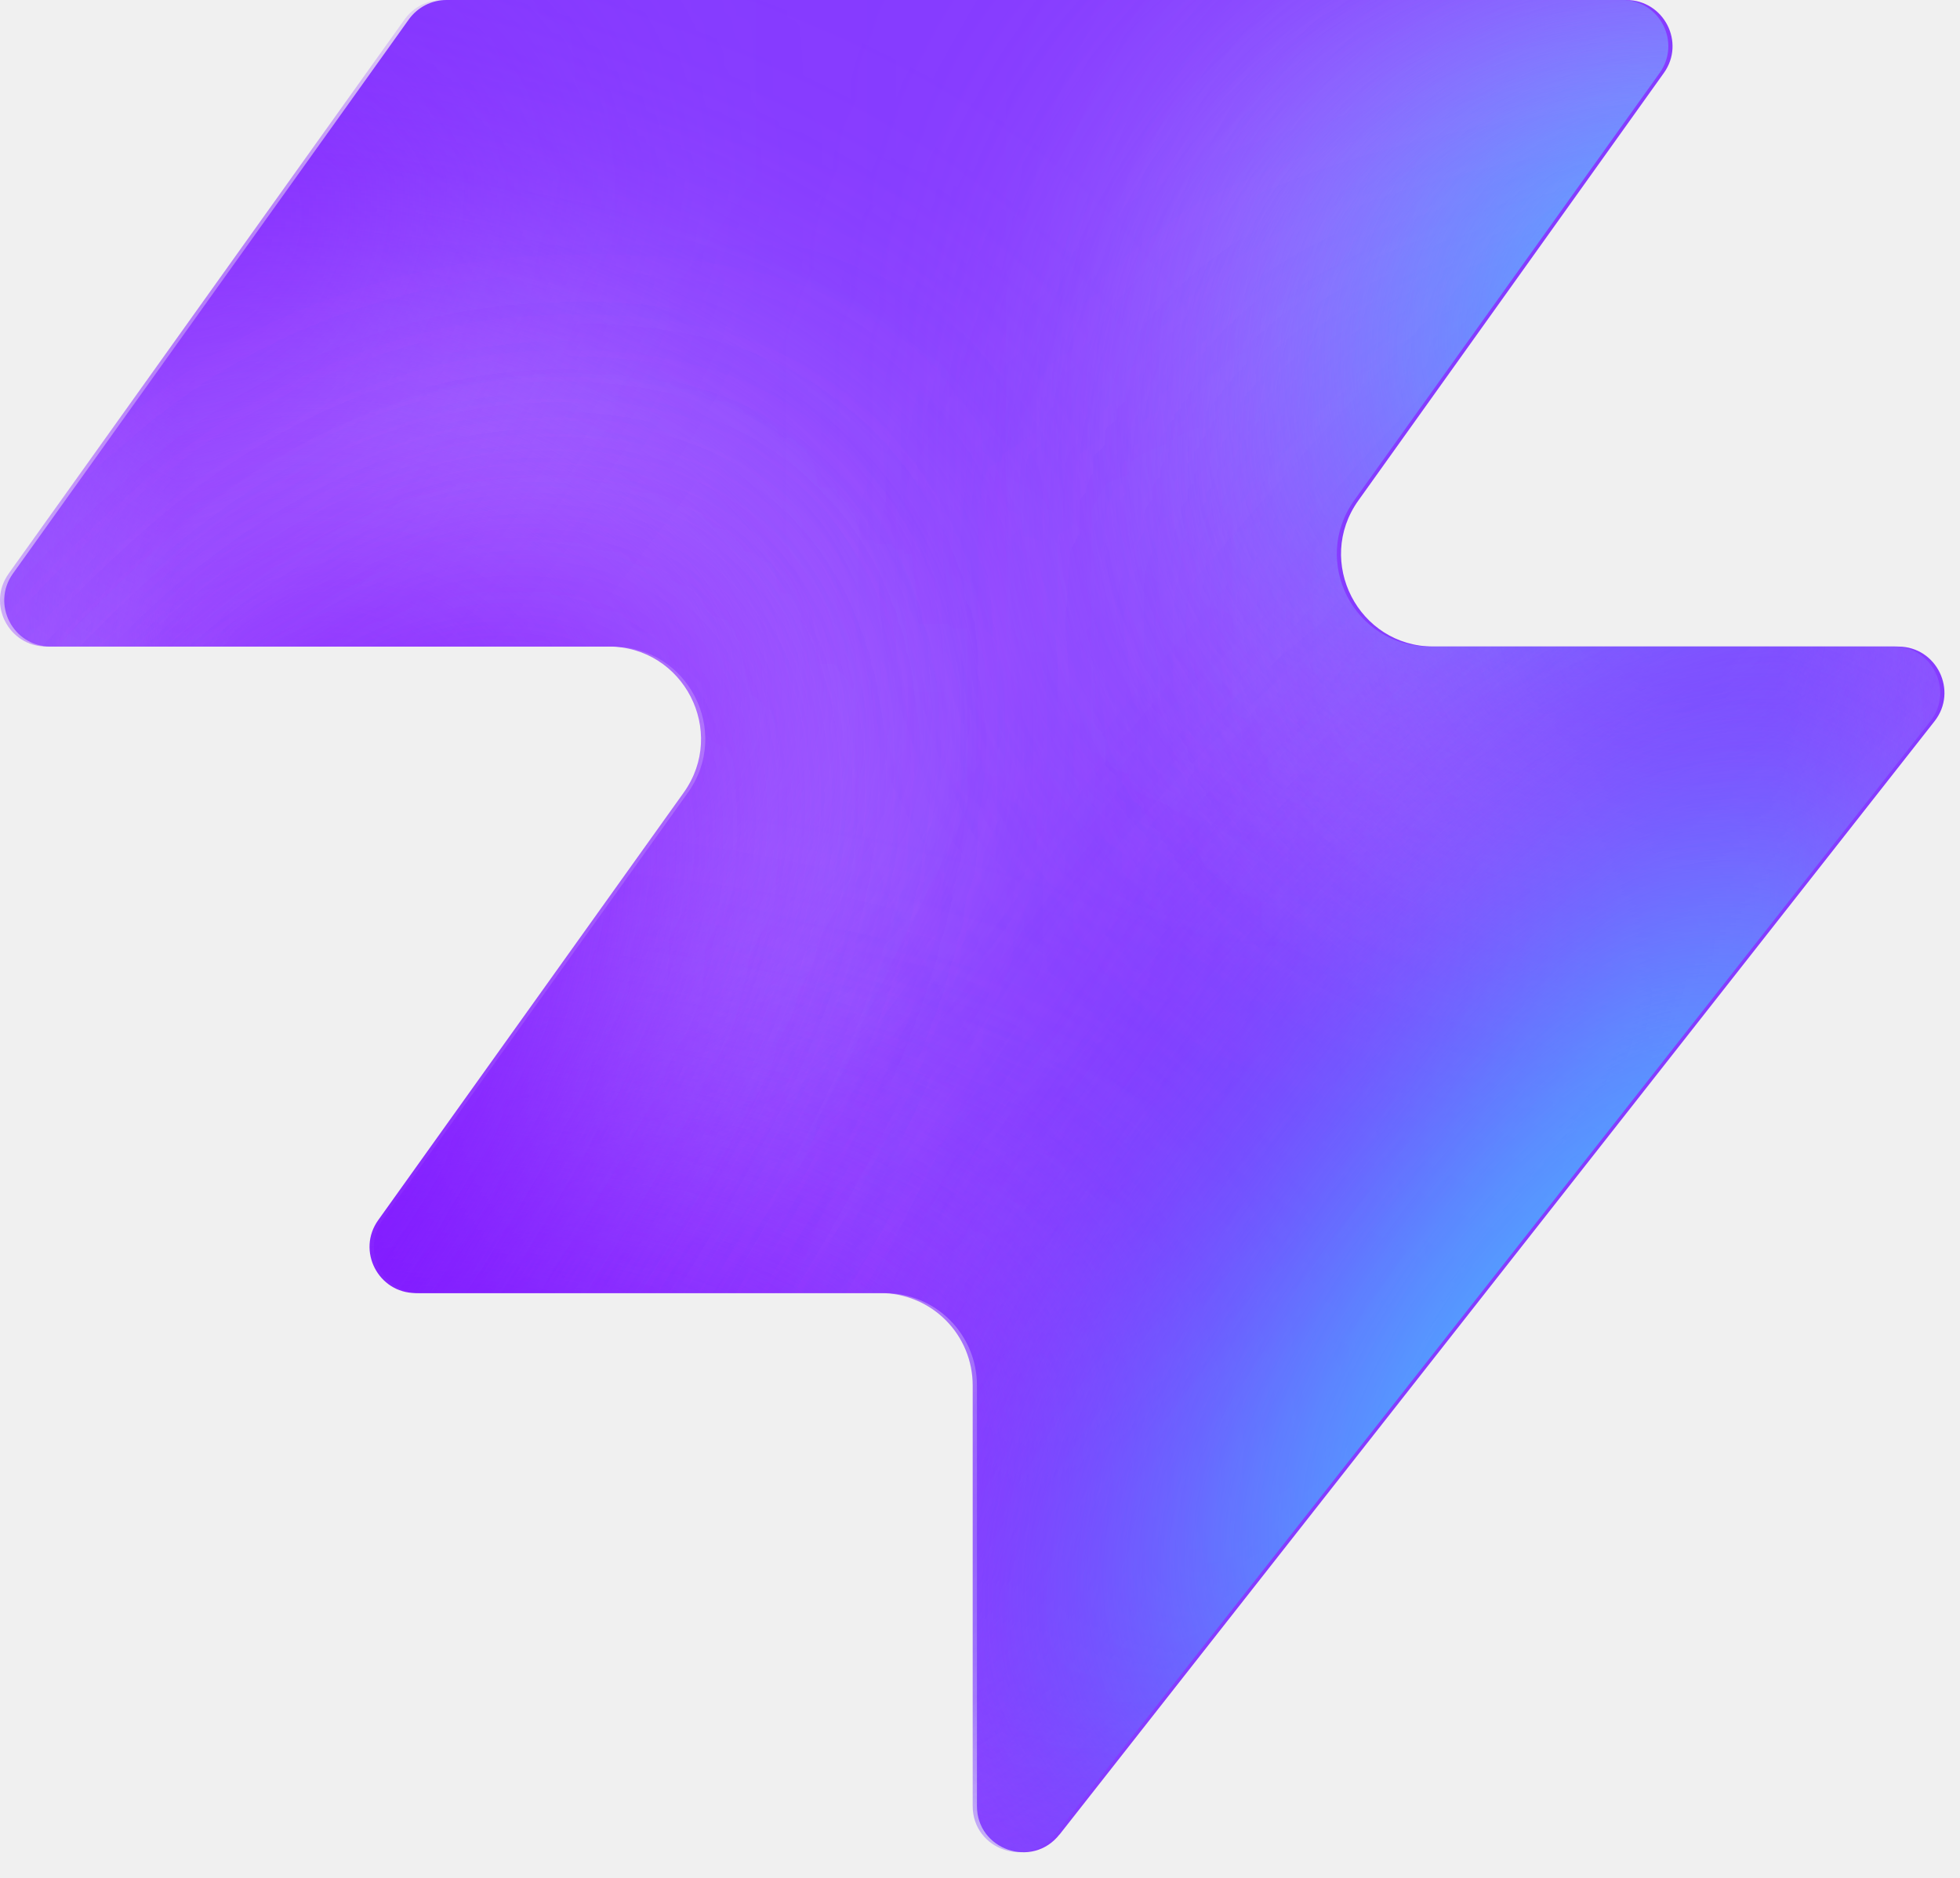
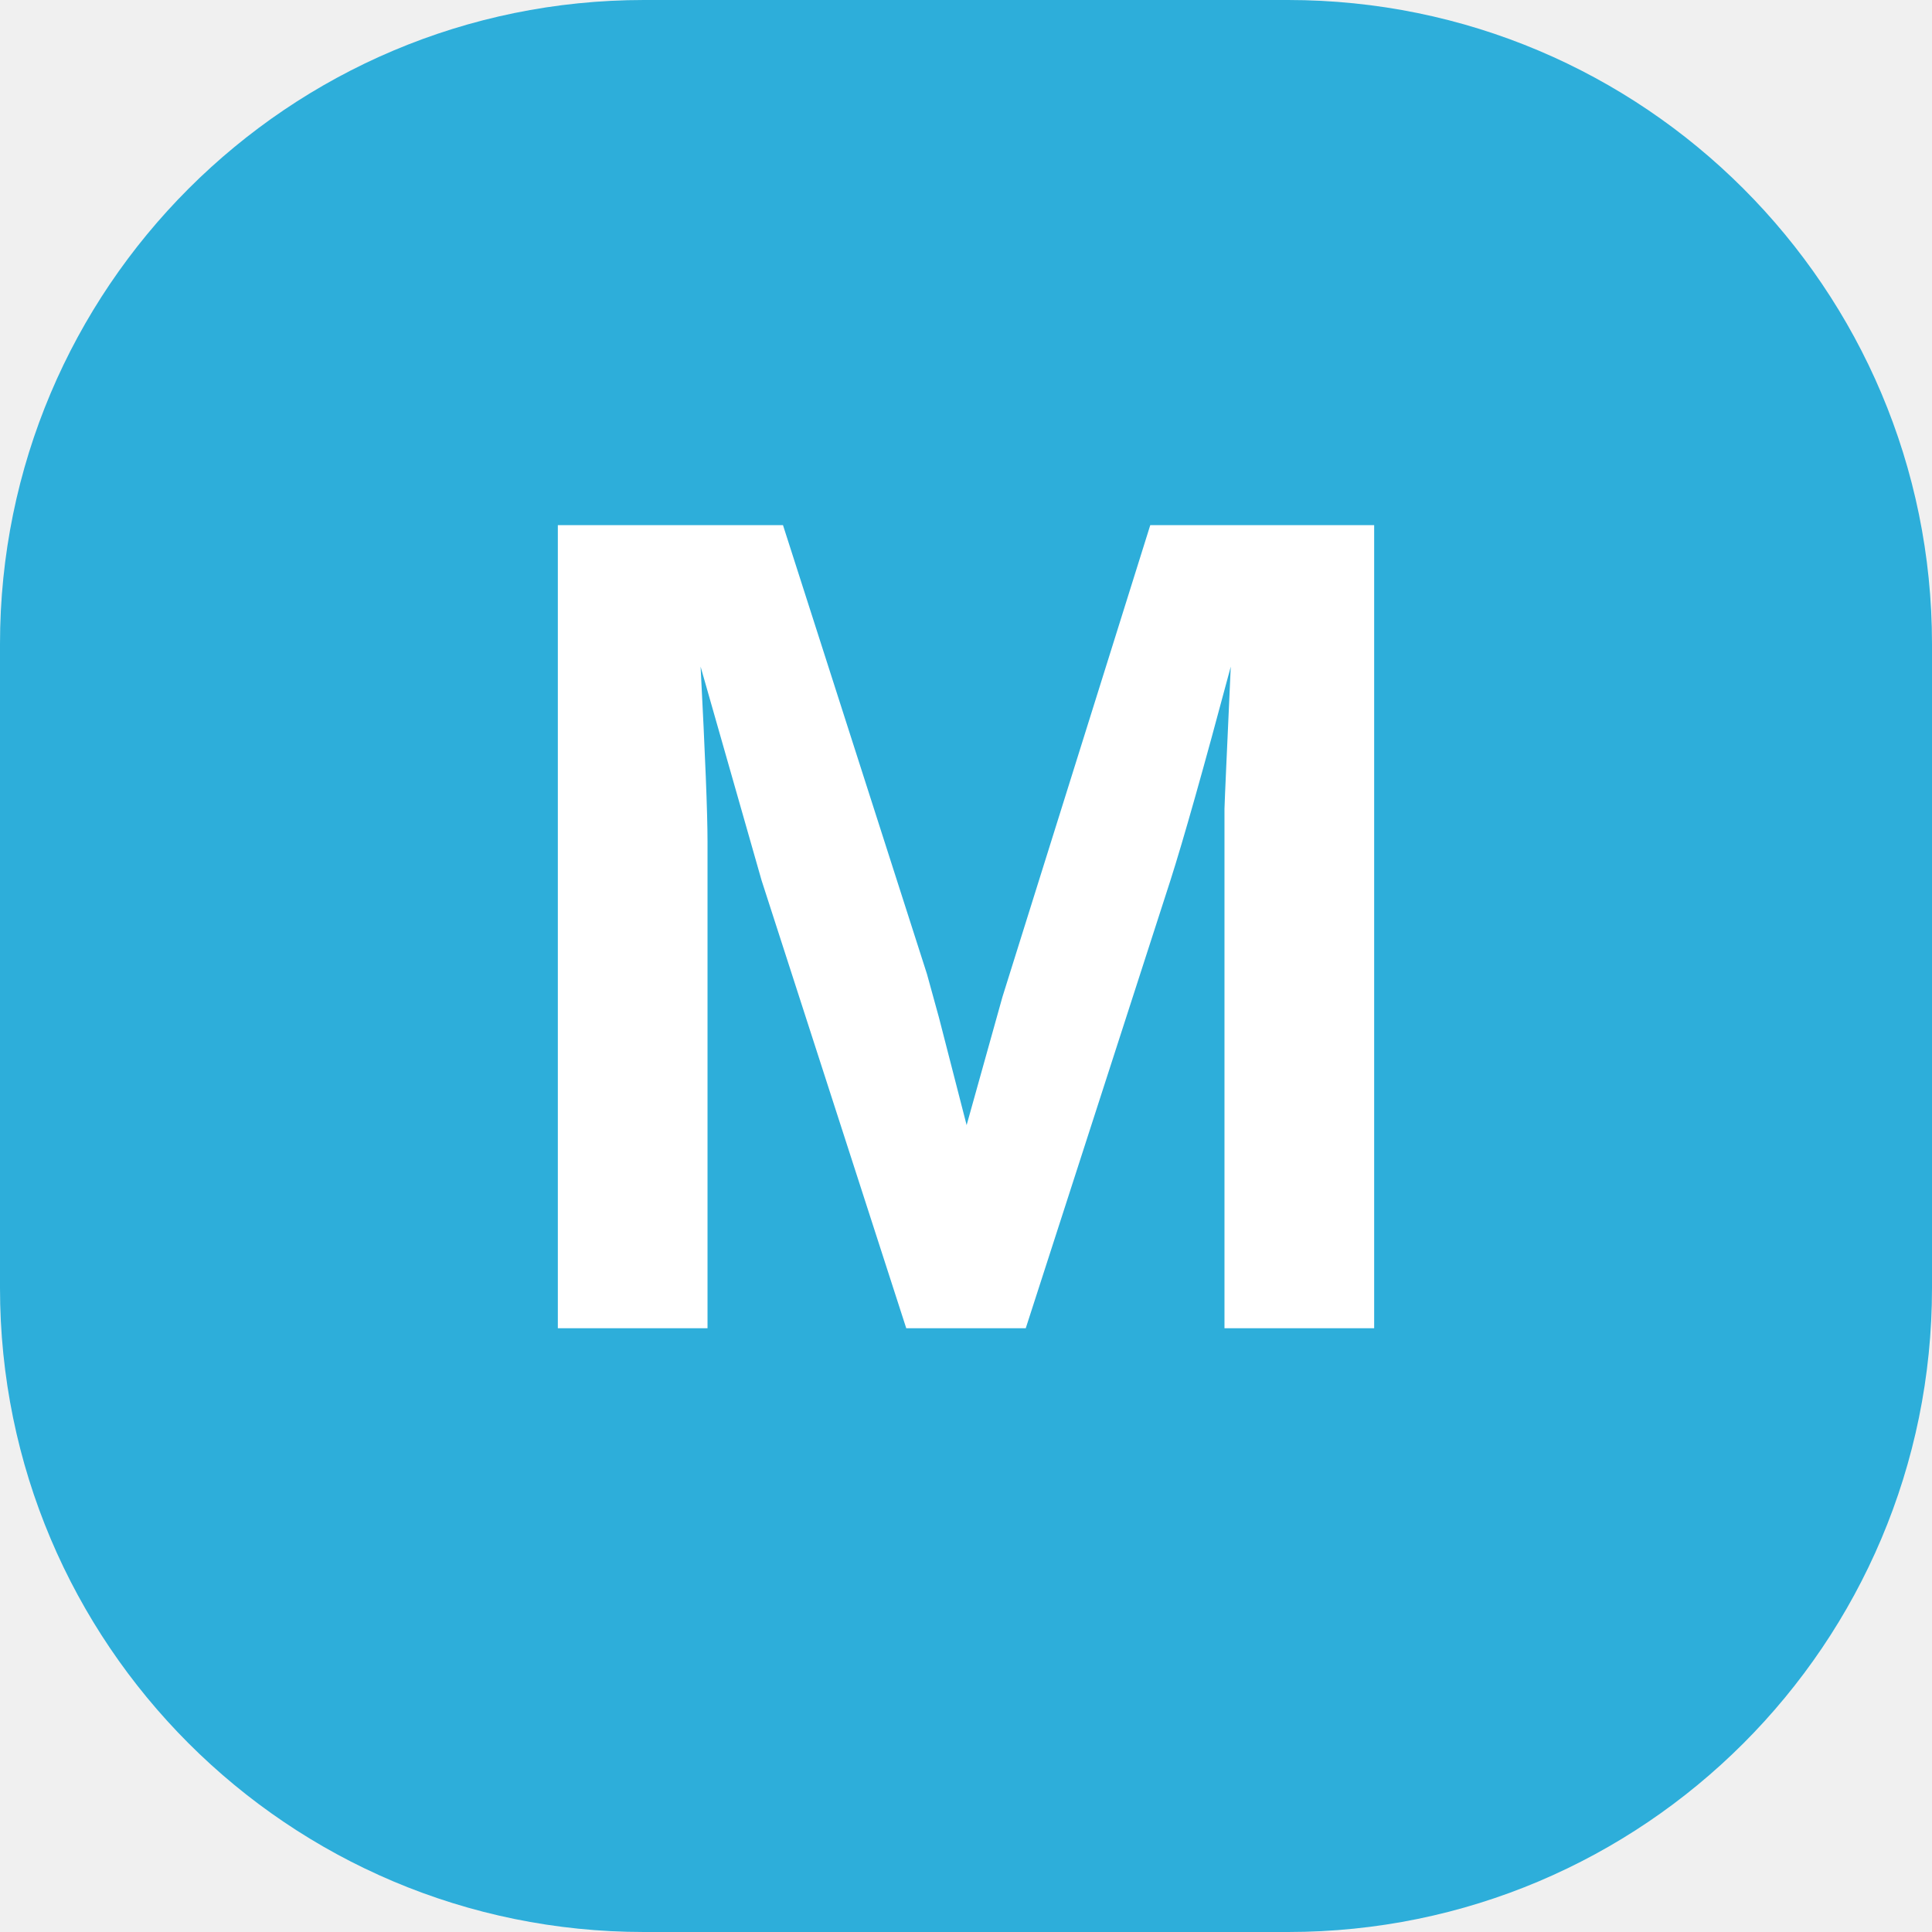
- <svg xmlns="http://www.w3.org/2000/svg" width="48" height="46" fill="none" viewBox="0 0 48 46">
-   <path fill="#863bff" d="M25.946 44.938c-.664.845-2.021.375-2.021-.698V33.937a2.26 2.26 0 0 0-2.262-2.262H10.287c-.92 0-1.456-1.04-.92-1.788l7.48-10.471c1.07-1.497 0-3.578-1.842-3.578H1.237c-.92 0-1.456-1.04-.92-1.788L10.013.474c.214-.297.556-.474.92-.474h28.894c.92 0 1.456 1.04.92 1.788l-7.48 10.471c-1.07 1.498 0 3.579 1.842 3.579h11.377c.943 0 1.473 1.088.89 1.83L25.947 44.94z" style="fill:#863bff;fill:color(display-p3 .525 .23 1);fill-opacity:1" />
-   <mask id="a" width="48" height="46" x="0" y="0" maskUnits="userSpaceOnUse" style="mask-type:alpha">
-     <path fill="#000" d="M25.842 44.938c-.664.844-2.021.375-2.021-.698V33.937a2.26 2.26 0 0 0-2.262-2.262H10.183c-.92 0-1.456-1.04-.92-1.788l7.48-10.471c1.07-1.498 0-3.579-1.842-3.579H1.133c-.92 0-1.456-1.04-.92-1.787L9.91.473c.214-.297.556-.474.92-.474h28.894c.92 0 1.456 1.04.92 1.788l-7.48 10.471c-1.07 1.498 0 3.578 1.842 3.578h11.377c.943 0 1.473 1.088.89 1.832L25.843 44.94z" style="fill:#000;fill-opacity:1" />
-   </mask>
-   <g mask="url(#a)">
-     <g filter="url(#b)">
-       <ellipse cx="5.508" cy="14.704" fill="#ede6ff" rx="5.508" ry="14.704" style="fill:#ede6ff;fill:color(display-p3 .927 .903 1);fill-opacity:1" transform="matrix(.00324 1 1 -.00324 -4.47 31.516)" />
-     </g>
-     <g filter="url(#c)">
-       <ellipse cx="10.399" cy="29.851" fill="#ede6ff" rx="10.399" ry="29.851" style="fill:#ede6ff;fill:color(display-p3 .927 .903 1);fill-opacity:1" transform="matrix(.00324 1 1 -.00324 -39.328 7.883)" />
-     </g>
-     <g filter="url(#d)">
-       <ellipse cx="5.508" cy="30.487" fill="#7e14ff" rx="5.508" ry="30.487" style="fill:#7e14ff;fill:color(display-p3 .492 .077 1);fill-opacity:1" transform="rotate(89.814 -25.913 -14.639)scale(1 -1)" />
-     </g>
-     <g filter="url(#e)">
-       <ellipse cx="5.508" cy="30.599" fill="#7e14ff" rx="5.508" ry="30.599" style="fill:#7e14ff;fill:color(display-p3 .492 .077 1);fill-opacity:1" transform="rotate(89.814 -32.644 -3.334)scale(1 -1)" />
-     </g>
-     <g filter="url(#f)">
-       <ellipse cx="5.508" cy="30.599" fill="#7e14ff" rx="5.508" ry="30.599" style="fill:#7e14ff;fill:color(display-p3 .492 .077 1);fill-opacity:1" transform="matrix(.00324 1 1 -.00324 -34.34 30.47)" />
-     </g>
-     <g filter="url(#g)">
-       <ellipse cx="14.072" cy="22.078" fill="#ede6ff" rx="14.072" ry="22.078" style="fill:#ede6ff;fill:color(display-p3 .927 .903 1);fill-opacity:1" transform="rotate(93.35 24.506 48.493)scale(-1 1)" />
-     </g>
-     <g filter="url(#h)">
-       <ellipse cx="3.47" cy="21.501" fill="#7e14ff" rx="3.47" ry="21.501" style="fill:#7e14ff;fill:color(display-p3 .492 .077 1);fill-opacity:1" transform="rotate(89.009 28.708 47.59)scale(-1 1)" />
-     </g>
-     <g filter="url(#i)">
-       <ellipse cx="3.47" cy="21.501" fill="#7e14ff" rx="3.47" ry="21.501" style="fill:#7e14ff;fill:color(display-p3 .492 .077 1);fill-opacity:1" transform="rotate(89.009 28.708 47.59)scale(-1 1)" />
-     </g>
-     <g filter="url(#j)">
-       <ellipse cx=".387" cy="8.972" fill="#7e14ff" rx="4.407" ry="29.108" style="fill:#7e14ff;fill:color(display-p3 .492 .077 1);fill-opacity:1" transform="rotate(39.51 .387 8.972)" />
-     </g>
-     <g filter="url(#k)">
-       <ellipse cx="47.523" cy="-6.092" fill="#7e14ff" rx="4.407" ry="29.108" style="fill:#7e14ff;fill:color(display-p3 .492 .077 1);fill-opacity:1" transform="rotate(37.892 47.523 -6.092)" />
-     </g>
-     <g filter="url(#l)">
-       <ellipse cx="41.412" cy="6.333" fill="#47bfff" rx="5.971" ry="9.665" style="fill:#47bfff;fill:color(display-p3 .28 .748 1);fill-opacity:1" transform="rotate(37.892 41.412 6.333)" />
-     </g>
-     <g filter="url(#m)">
-       <ellipse cx="-1.879" cy="38.332" fill="#7e14ff" rx="4.407" ry="29.108" style="fill:#7e14ff;fill:color(display-p3 .492 .077 1);fill-opacity:1" transform="rotate(37.892 -1.88 38.332)" />
-     </g>
-     <g filter="url(#n)">
-       <ellipse cx="-1.879" cy="38.332" fill="#7e14ff" rx="4.407" ry="29.108" style="fill:#7e14ff;fill:color(display-p3 .492 .077 1);fill-opacity:1" transform="rotate(37.892 -1.88 38.332)" />
-     </g>
-     <g filter="url(#o)">
-       <ellipse cx="35.651" cy="29.907" fill="#7e14ff" rx="4.407" ry="29.108" style="fill:#7e14ff;fill:color(display-p3 .492 .077 1);fill-opacity:1" transform="rotate(37.892 35.651 29.907)" />
-     </g>
-     <g filter="url(#p)">
-       <ellipse cx="38.418" cy="32.4" fill="#47bfff" rx="5.971" ry="15.297" style="fill:#47bfff;fill:color(display-p3 .28 .748 1);fill-opacity:1" transform="rotate(37.892 38.418 32.4)" />
-     </g>
-   </g>
-   <defs>
-     <filter id="b" width="60.045" height="41.654" x="-19.77" y="16.149" color-interpolation-filters="sRGB" filterUnits="userSpaceOnUse">
-       <feFlood flood-opacity="0" result="BackgroundImageFix" />
-       <feBlend in="SourceGraphic" in2="BackgroundImageFix" result="shape" />
-       <feGaussianBlur result="effect1_foregroundBlur_2002_17158" stdDeviation="7.659" />
-     </filter>
-     <filter id="c" width="90.34" height="51.437" x="-54.613" y="-7.533" color-interpolation-filters="sRGB" filterUnits="userSpaceOnUse">
-       <feFlood flood-opacity="0" result="BackgroundImageFix" />
-       <feBlend in="SourceGraphic" in2="BackgroundImageFix" result="shape" />
-       <feGaussianBlur result="effect1_foregroundBlur_2002_17158" stdDeviation="7.659" />
-     </filter>
-     <filter id="d" width="79.355" height="29.4" x="-49.64" y="2.03" color-interpolation-filters="sRGB" filterUnits="userSpaceOnUse">
-       <feFlood flood-opacity="0" result="BackgroundImageFix" />
-       <feBlend in="SourceGraphic" in2="BackgroundImageFix" result="shape" />
-       <feGaussianBlur result="effect1_foregroundBlur_2002_17158" stdDeviation="4.596" />
-     </filter>
-     <filter id="e" width="79.579" height="29.4" x="-45.045" y="20.029" color-interpolation-filters="sRGB" filterUnits="userSpaceOnUse">
-       <feFlood flood-opacity="0" result="BackgroundImageFix" />
-       <feBlend in="SourceGraphic" in2="BackgroundImageFix" result="shape" />
-       <feGaussianBlur result="effect1_foregroundBlur_2002_17158" stdDeviation="4.596" />
-     </filter>
-     <filter id="f" width="79.579" height="29.4" x="-43.513" y="21.178" color-interpolation-filters="sRGB" filterUnits="userSpaceOnUse">
-       <feFlood flood-opacity="0" result="BackgroundImageFix" />
-       <feBlend in="SourceGraphic" in2="BackgroundImageFix" result="shape" />
-       <feGaussianBlur result="effect1_foregroundBlur_2002_17158" stdDeviation="4.596" />
-     </filter>
-     <filter id="g" width="74.749" height="58.852" x="15.756" y="-17.901" color-interpolation-filters="sRGB" filterUnits="userSpaceOnUse">
-       <feFlood flood-opacity="0" result="BackgroundImageFix" />
-       <feBlend in="SourceGraphic" in2="BackgroundImageFix" result="shape" />
-       <feGaussianBlur result="effect1_foregroundBlur_2002_17158" stdDeviation="7.659" />
-     </filter>
-     <filter id="h" width="61.377" height="25.362" x="23.548" y="2.284" color-interpolation-filters="sRGB" filterUnits="userSpaceOnUse">
-       <feFlood flood-opacity="0" result="BackgroundImageFix" />
-       <feBlend in="SourceGraphic" in2="BackgroundImageFix" result="shape" />
-       <feGaussianBlur result="effect1_foregroundBlur_2002_17158" stdDeviation="4.596" />
-     </filter>
-     <filter id="i" width="61.377" height="25.362" x="23.548" y="2.284" color-interpolation-filters="sRGB" filterUnits="userSpaceOnUse">
-       <feFlood flood-opacity="0" result="BackgroundImageFix" />
-       <feBlend in="SourceGraphic" in2="BackgroundImageFix" result="shape" />
-       <feGaussianBlur result="effect1_foregroundBlur_2002_17158" stdDeviation="4.596" />
-     </filter>
-     <filter id="j" width="56.045" height="63.649" x="-27.636" y="-22.853" color-interpolation-filters="sRGB" filterUnits="userSpaceOnUse">
-       <feFlood flood-opacity="0" result="BackgroundImageFix" />
-       <feBlend in="SourceGraphic" in2="BackgroundImageFix" result="shape" />
-       <feGaussianBlur result="effect1_foregroundBlur_2002_17158" stdDeviation="4.596" />
-     </filter>
-     <filter id="k" width="54.814" height="64.646" x="20.116" y="-38.415" color-interpolation-filters="sRGB" filterUnits="userSpaceOnUse">
-       <feFlood flood-opacity="0" result="BackgroundImageFix" />
-       <feBlend in="SourceGraphic" in2="BackgroundImageFix" result="shape" />
-       <feGaussianBlur result="effect1_foregroundBlur_2002_17158" stdDeviation="4.596" />
-     </filter>
-     <filter id="l" width="33.541" height="35.313" x="24.641" y="-11.323" color-interpolation-filters="sRGB" filterUnits="userSpaceOnUse">
-       <feFlood flood-opacity="0" result="BackgroundImageFix" />
-       <feBlend in="SourceGraphic" in2="BackgroundImageFix" result="shape" />
-       <feGaussianBlur result="effect1_foregroundBlur_2002_17158" stdDeviation="4.596" />
-     </filter>
-     <filter id="m" width="54.814" height="64.646" x="-29.286" y="6.009" color-interpolation-filters="sRGB" filterUnits="userSpaceOnUse">
-       <feFlood flood-opacity="0" result="BackgroundImageFix" />
-       <feBlend in="SourceGraphic" in2="BackgroundImageFix" result="shape" />
-       <feGaussianBlur result="effect1_foregroundBlur_2002_17158" stdDeviation="4.596" />
-     </filter>
-     <filter id="n" width="54.814" height="64.646" x="-29.286" y="6.009" color-interpolation-filters="sRGB" filterUnits="userSpaceOnUse">
-       <feFlood flood-opacity="0" result="BackgroundImageFix" />
-       <feBlend in="SourceGraphic" in2="BackgroundImageFix" result="shape" />
-       <feGaussianBlur result="effect1_foregroundBlur_2002_17158" stdDeviation="4.596" />
-     </filter>
-     <filter id="o" width="54.814" height="64.646" x="8.244" y="-2.416" color-interpolation-filters="sRGB" filterUnits="userSpaceOnUse">
-       <feFlood flood-opacity="0" result="BackgroundImageFix" />
-       <feBlend in="SourceGraphic" in2="BackgroundImageFix" result="shape" />
-       <feGaussianBlur result="effect1_foregroundBlur_2002_17158" stdDeviation="4.596" />
-     </filter>
-     <filter id="p" width="39.409" height="43.623" x="18.713" y="10.588" color-interpolation-filters="sRGB" filterUnits="userSpaceOnUse">
-       <feFlood flood-opacity="0" result="BackgroundImageFix" />
-       <feBlend in="SourceGraphic" in2="BackgroundImageFix" result="shape" />
-       <feGaussianBlur result="effect1_foregroundBlur_2002_17158" stdDeviation="4.596" />
-     </filter>
-   </defs>
+ <svg xmlns="http://www.w3.org/2000/svg" width="48" height="48" viewBox="0 0 48 48" role="img" aria-label="메디브러리 M 아이콘">
+   <rect width="48" height="48" rx="16" fill="#2daeda" />
+   <text x="24" y="33" text-anchor="middle" fill="#ffffff" font-family="Arial, Helvetica, sans-serif" font-size="29" font-weight="700">M</text>
</svg>
